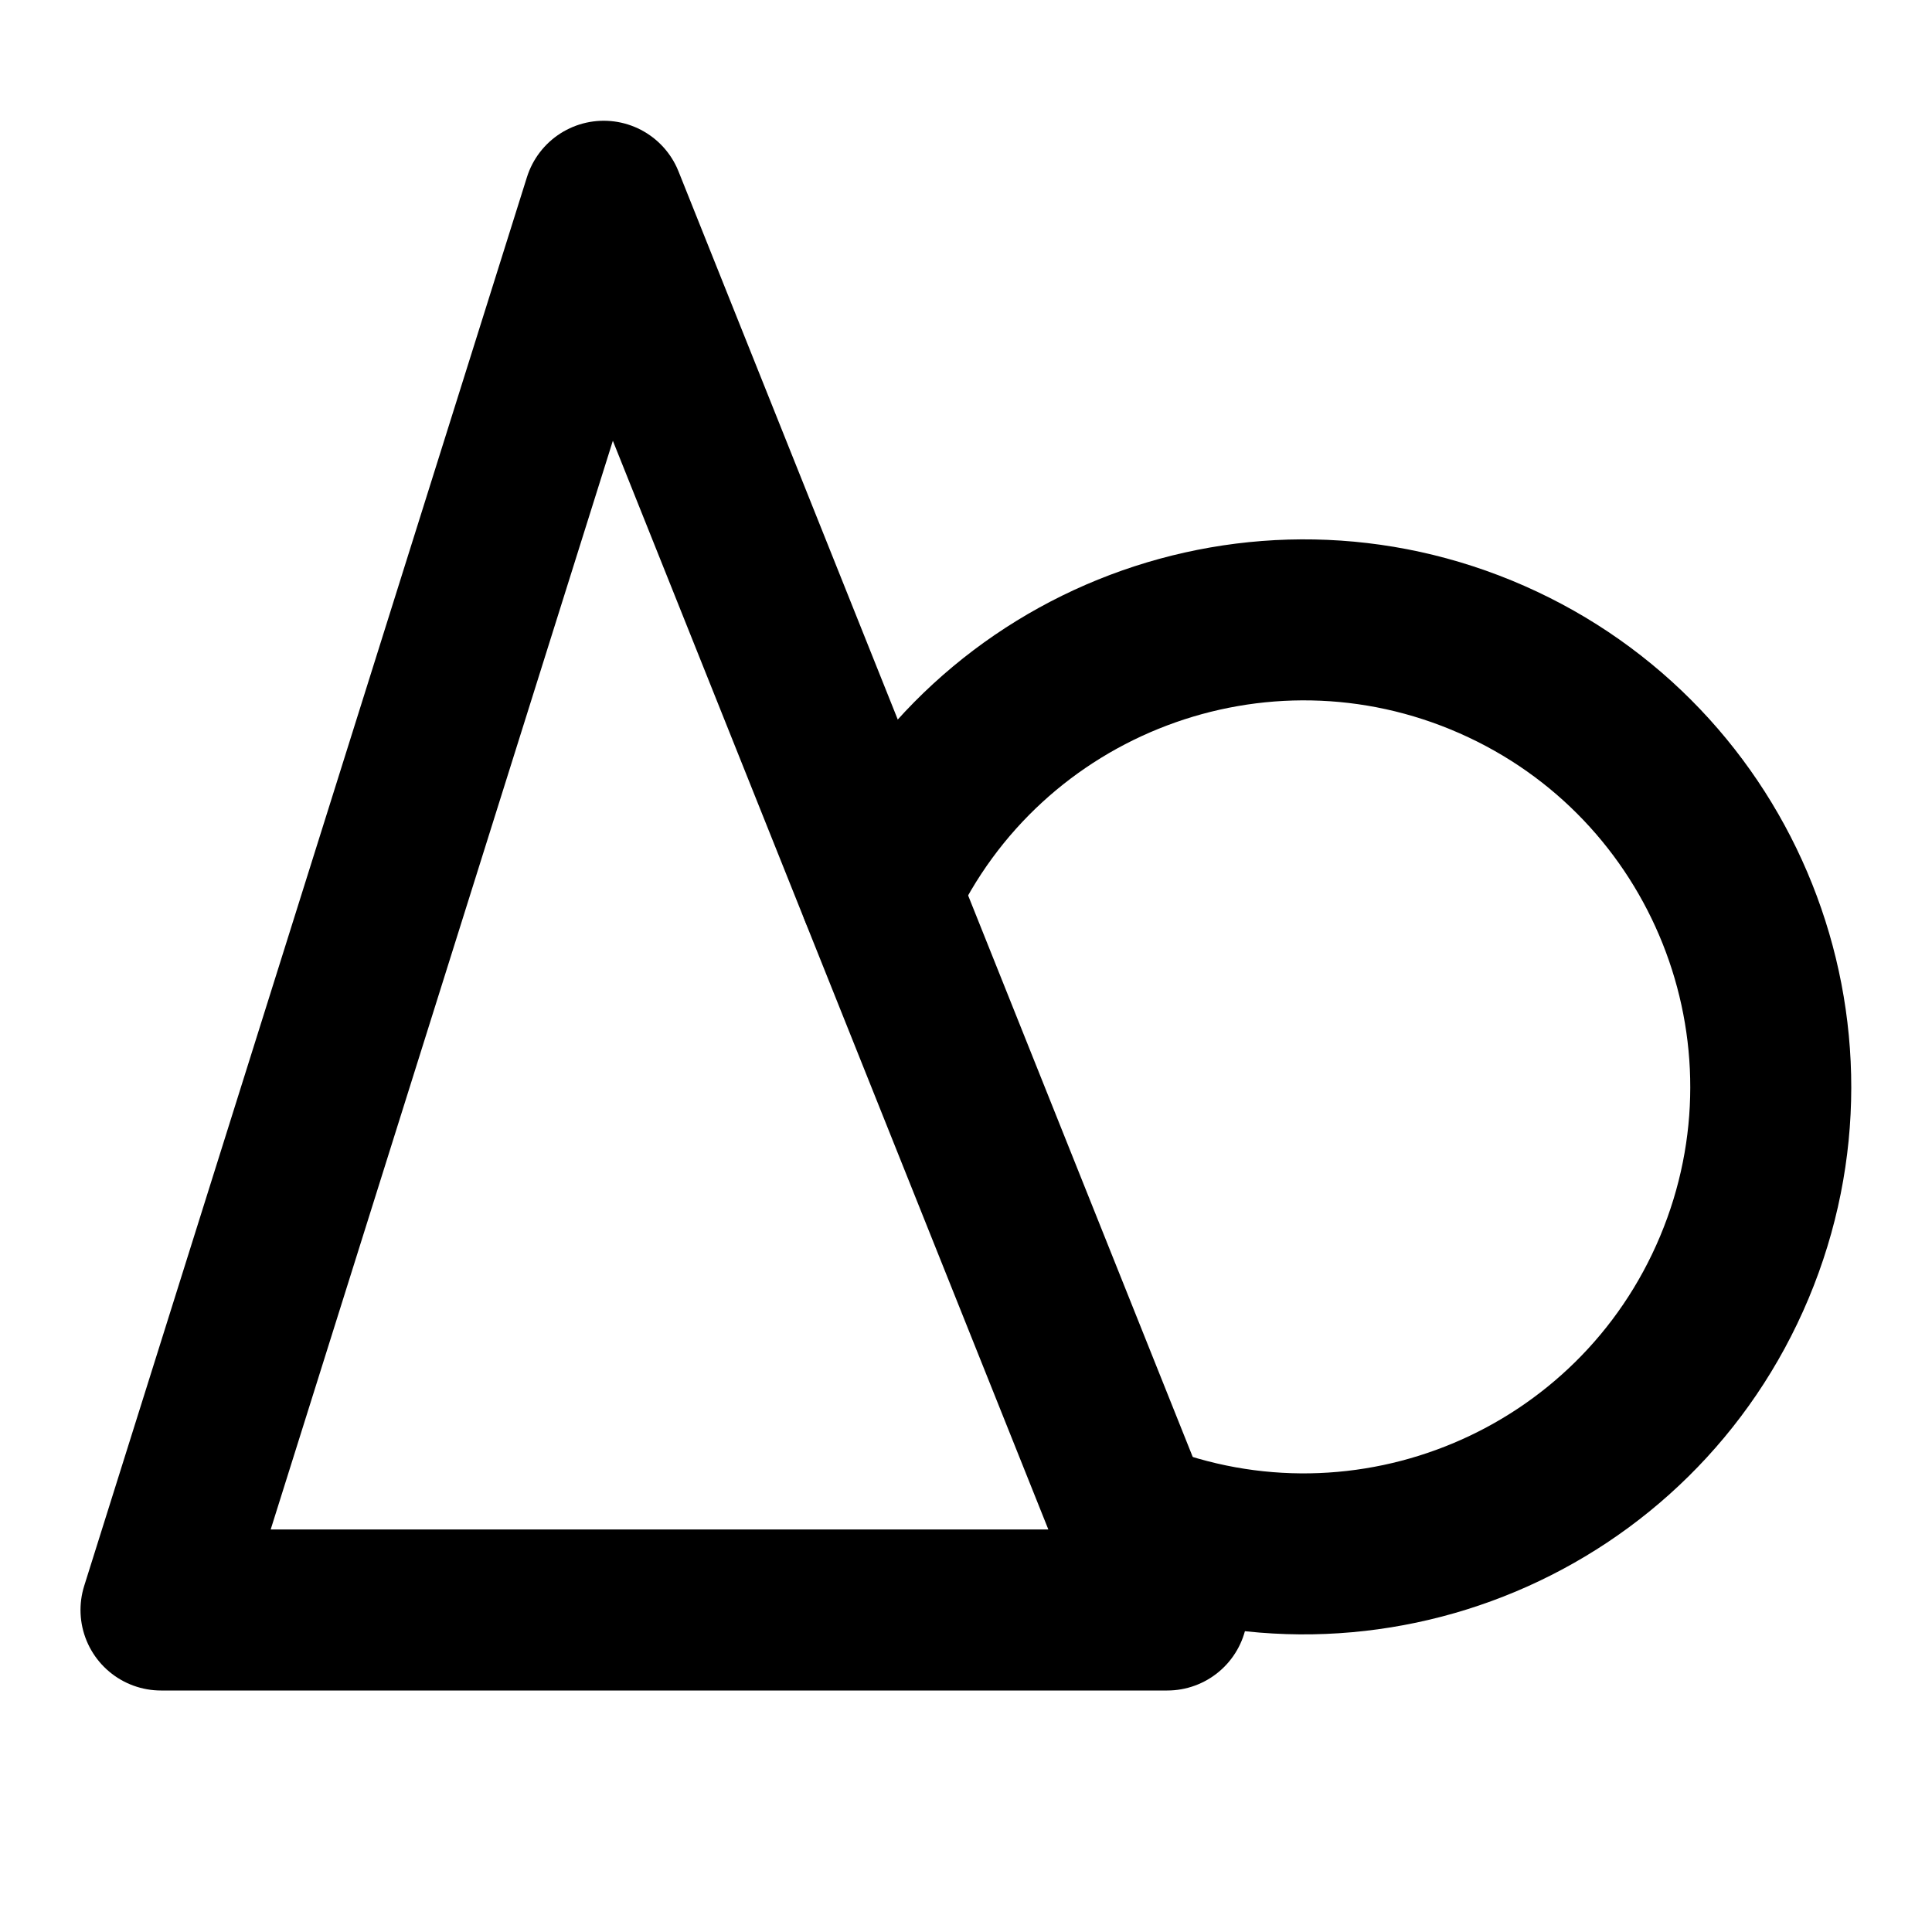
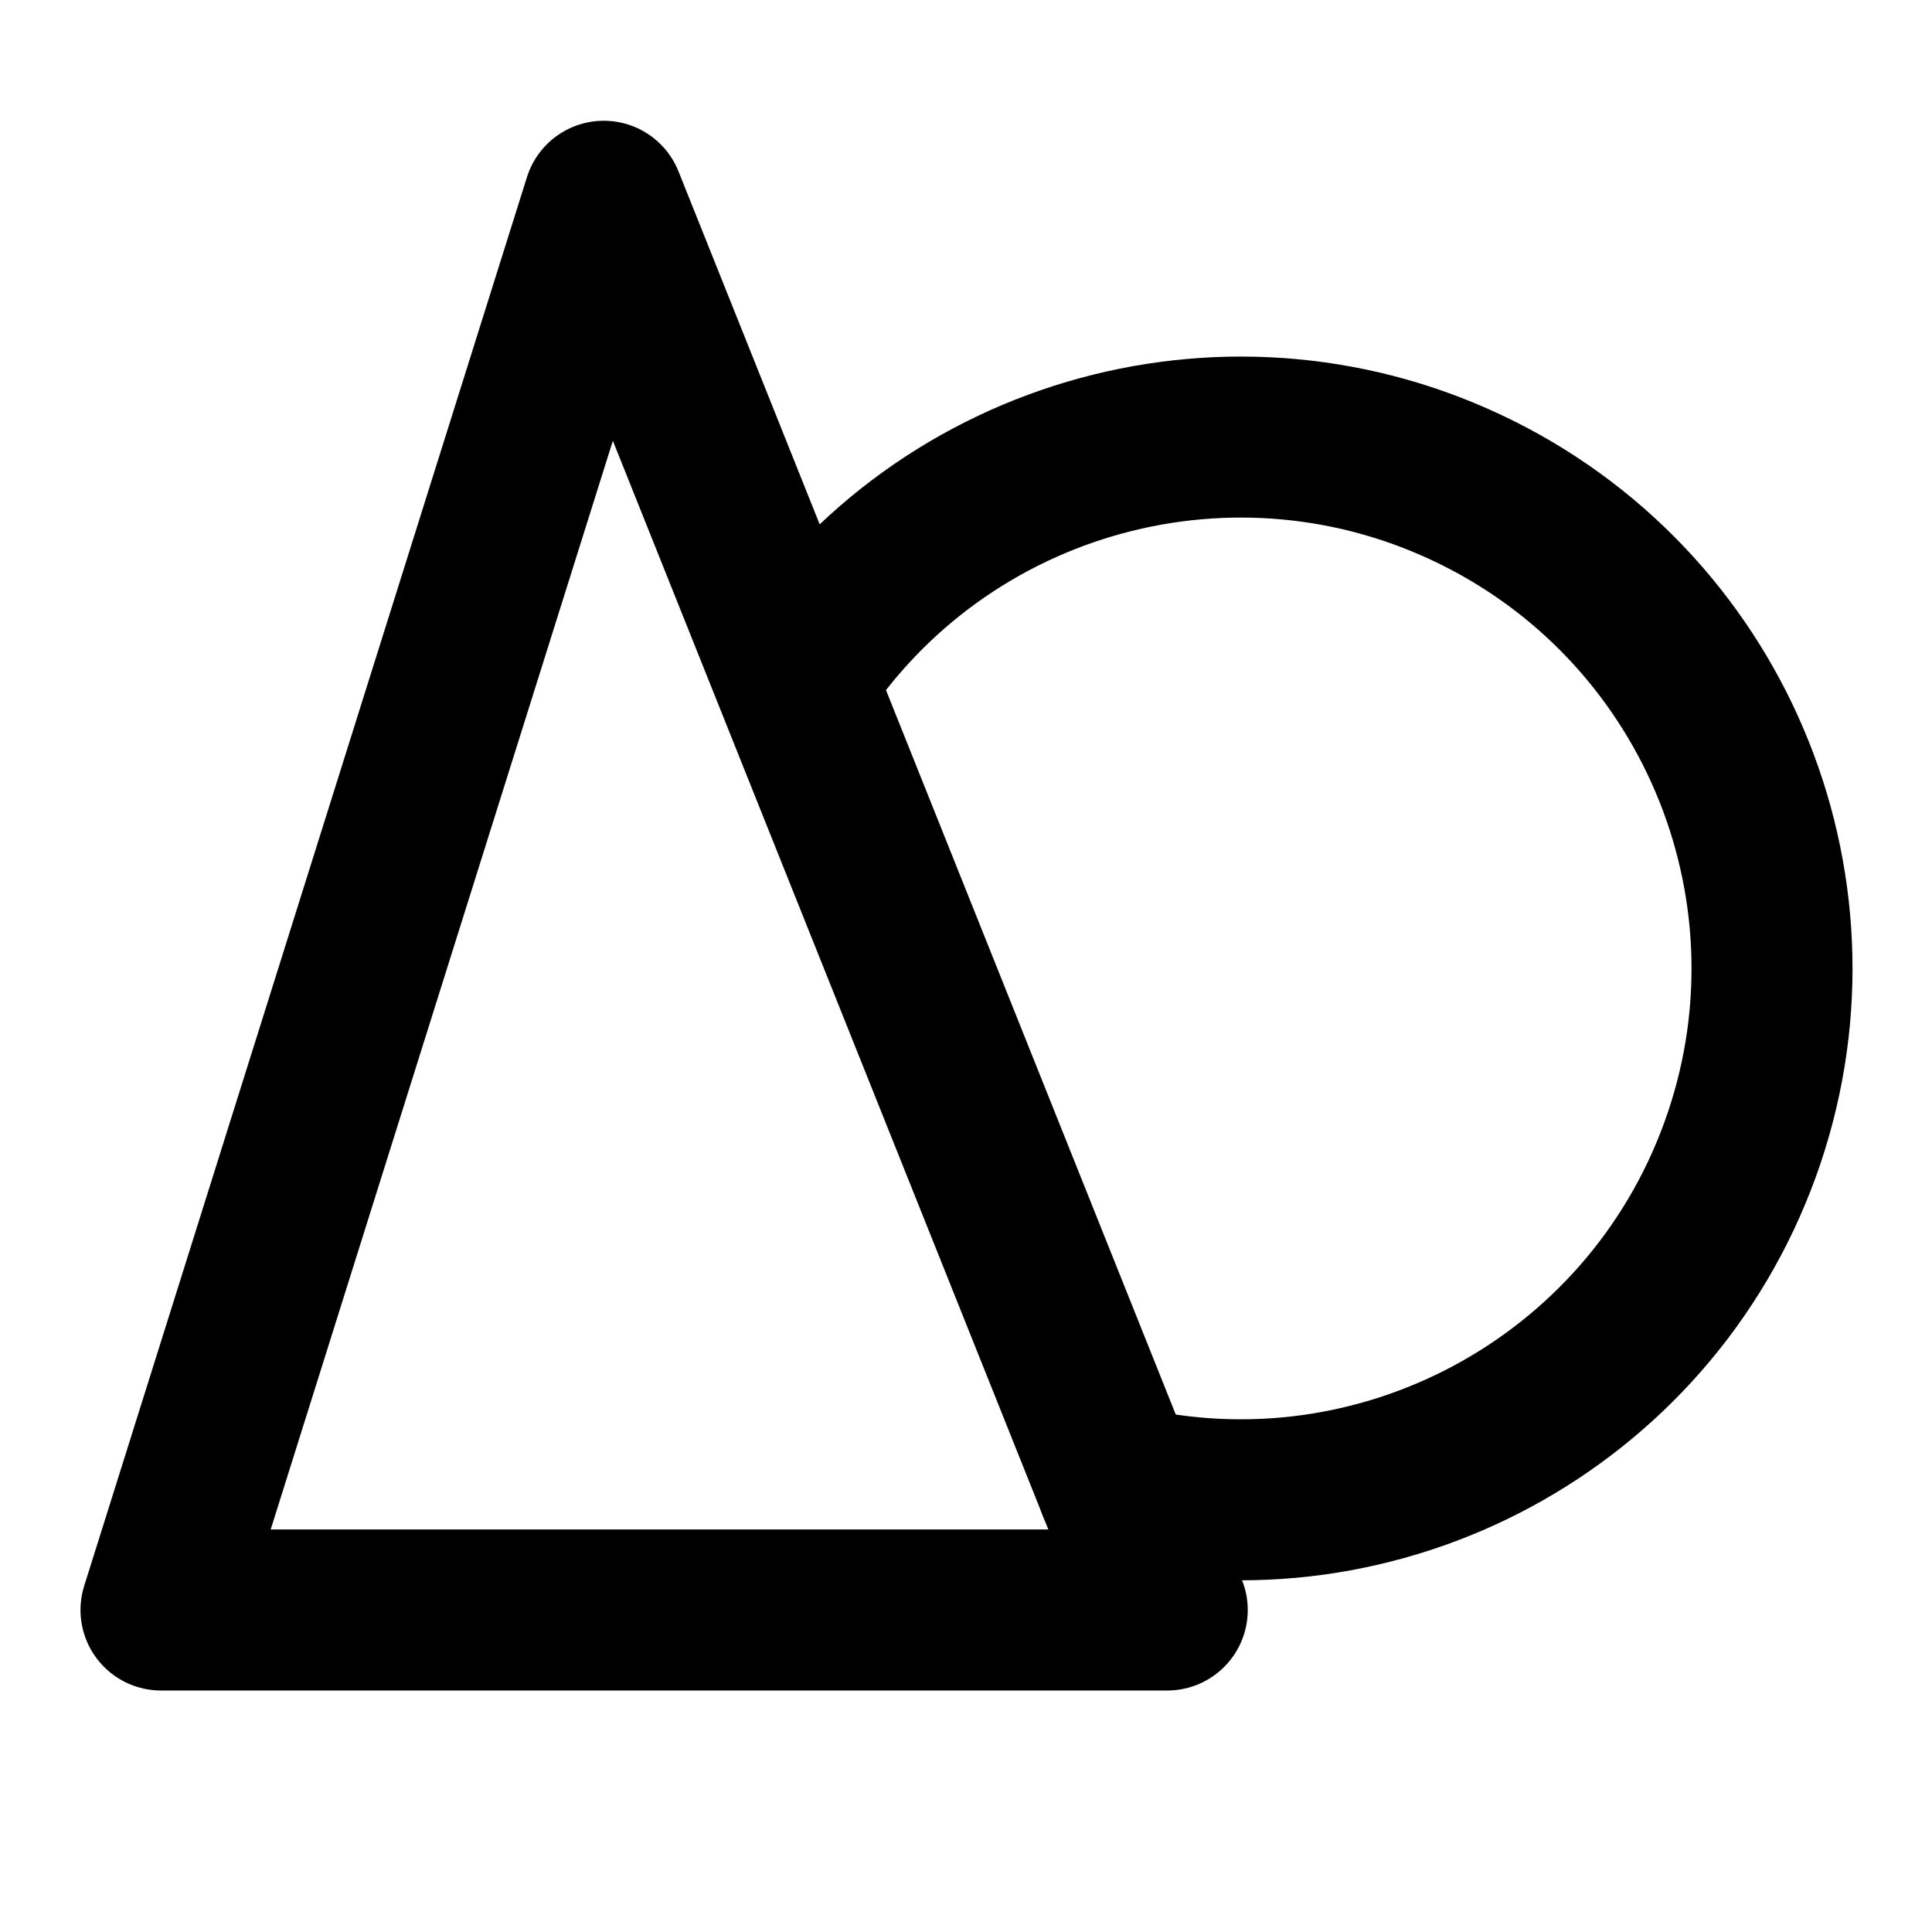
<svg xmlns="http://www.w3.org/2000/svg" width="24" height="24" viewBox="0 0 24 24" fill="none">
  <path d="M7.5 2.5L14.5 20L2 20Z" stroke="black" stroke-width="2" stroke-linecap="round" stroke-linejoin="round" />
-   <path d="M10.93 11.07A5.8 5.8 0 1 1 14.05 18.89" stroke="black" stroke-width="2" stroke-linecap="round" stroke-linejoin="round" />
+   <path d="M9.88 8.43A6.6 6.6 0 1 1 13.88 18.45" stroke="black" stroke-width="2" stroke-linecap="round" stroke-linejoin="round" />
</svg>
